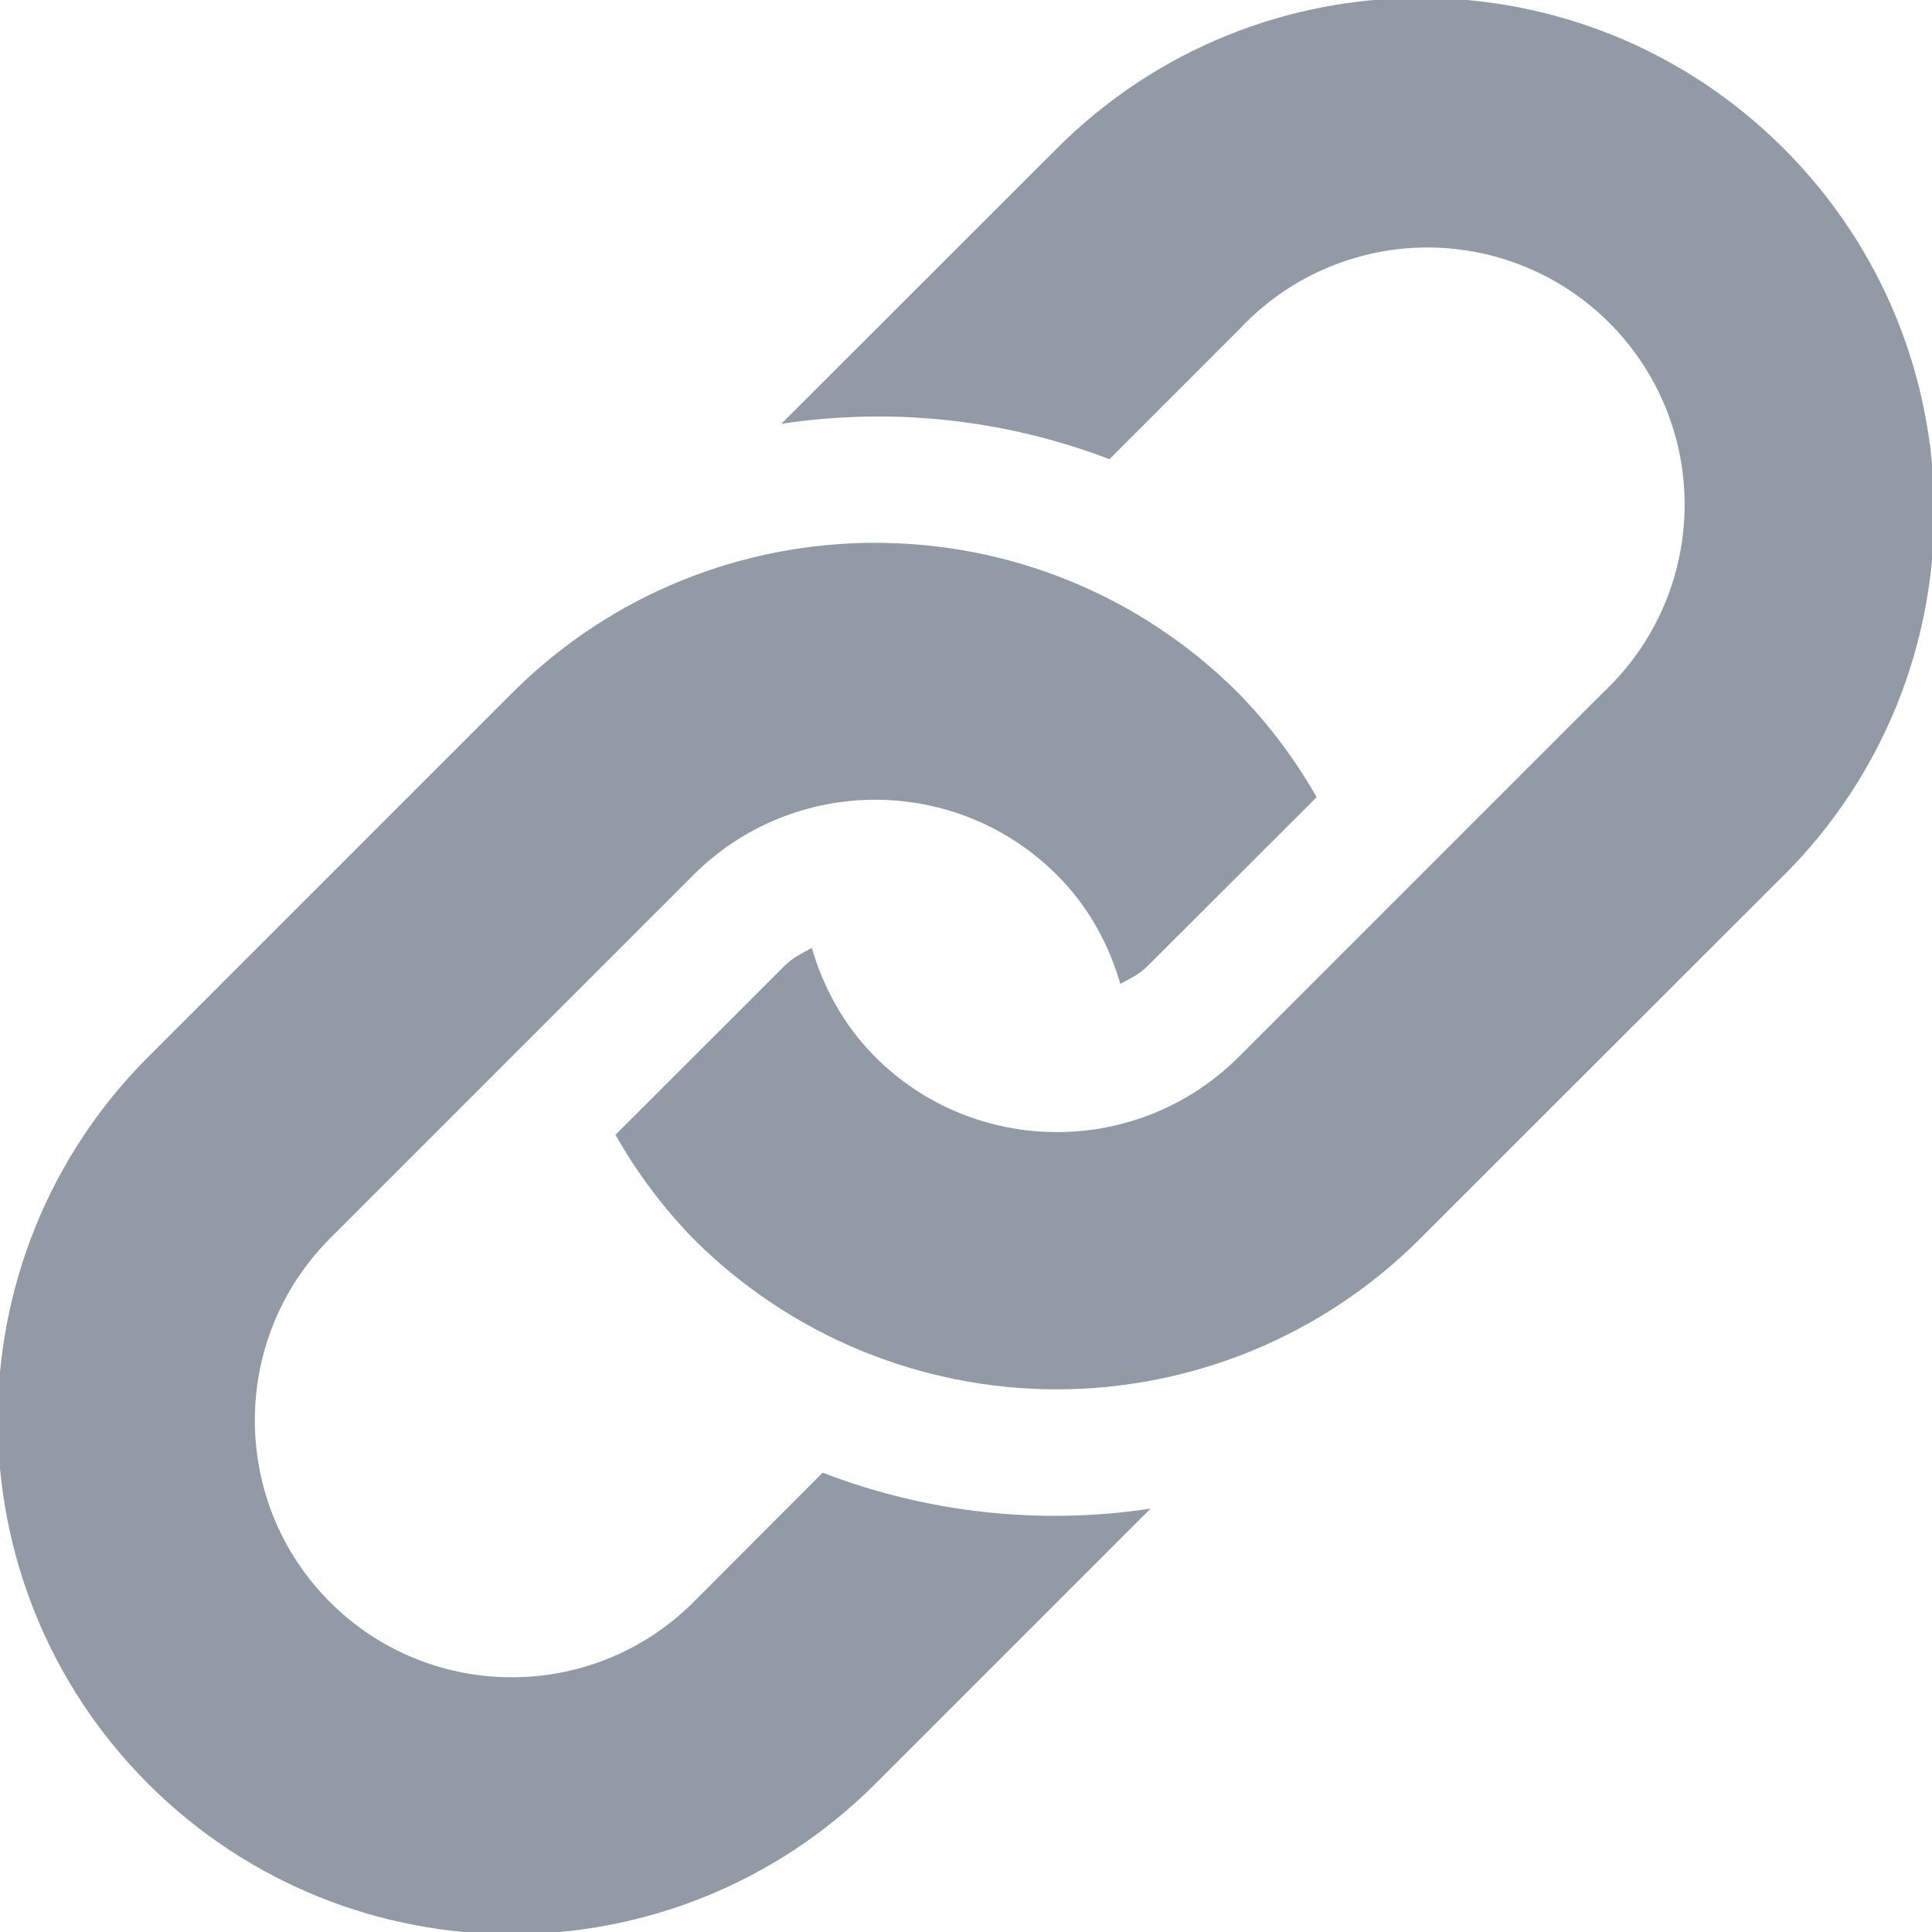
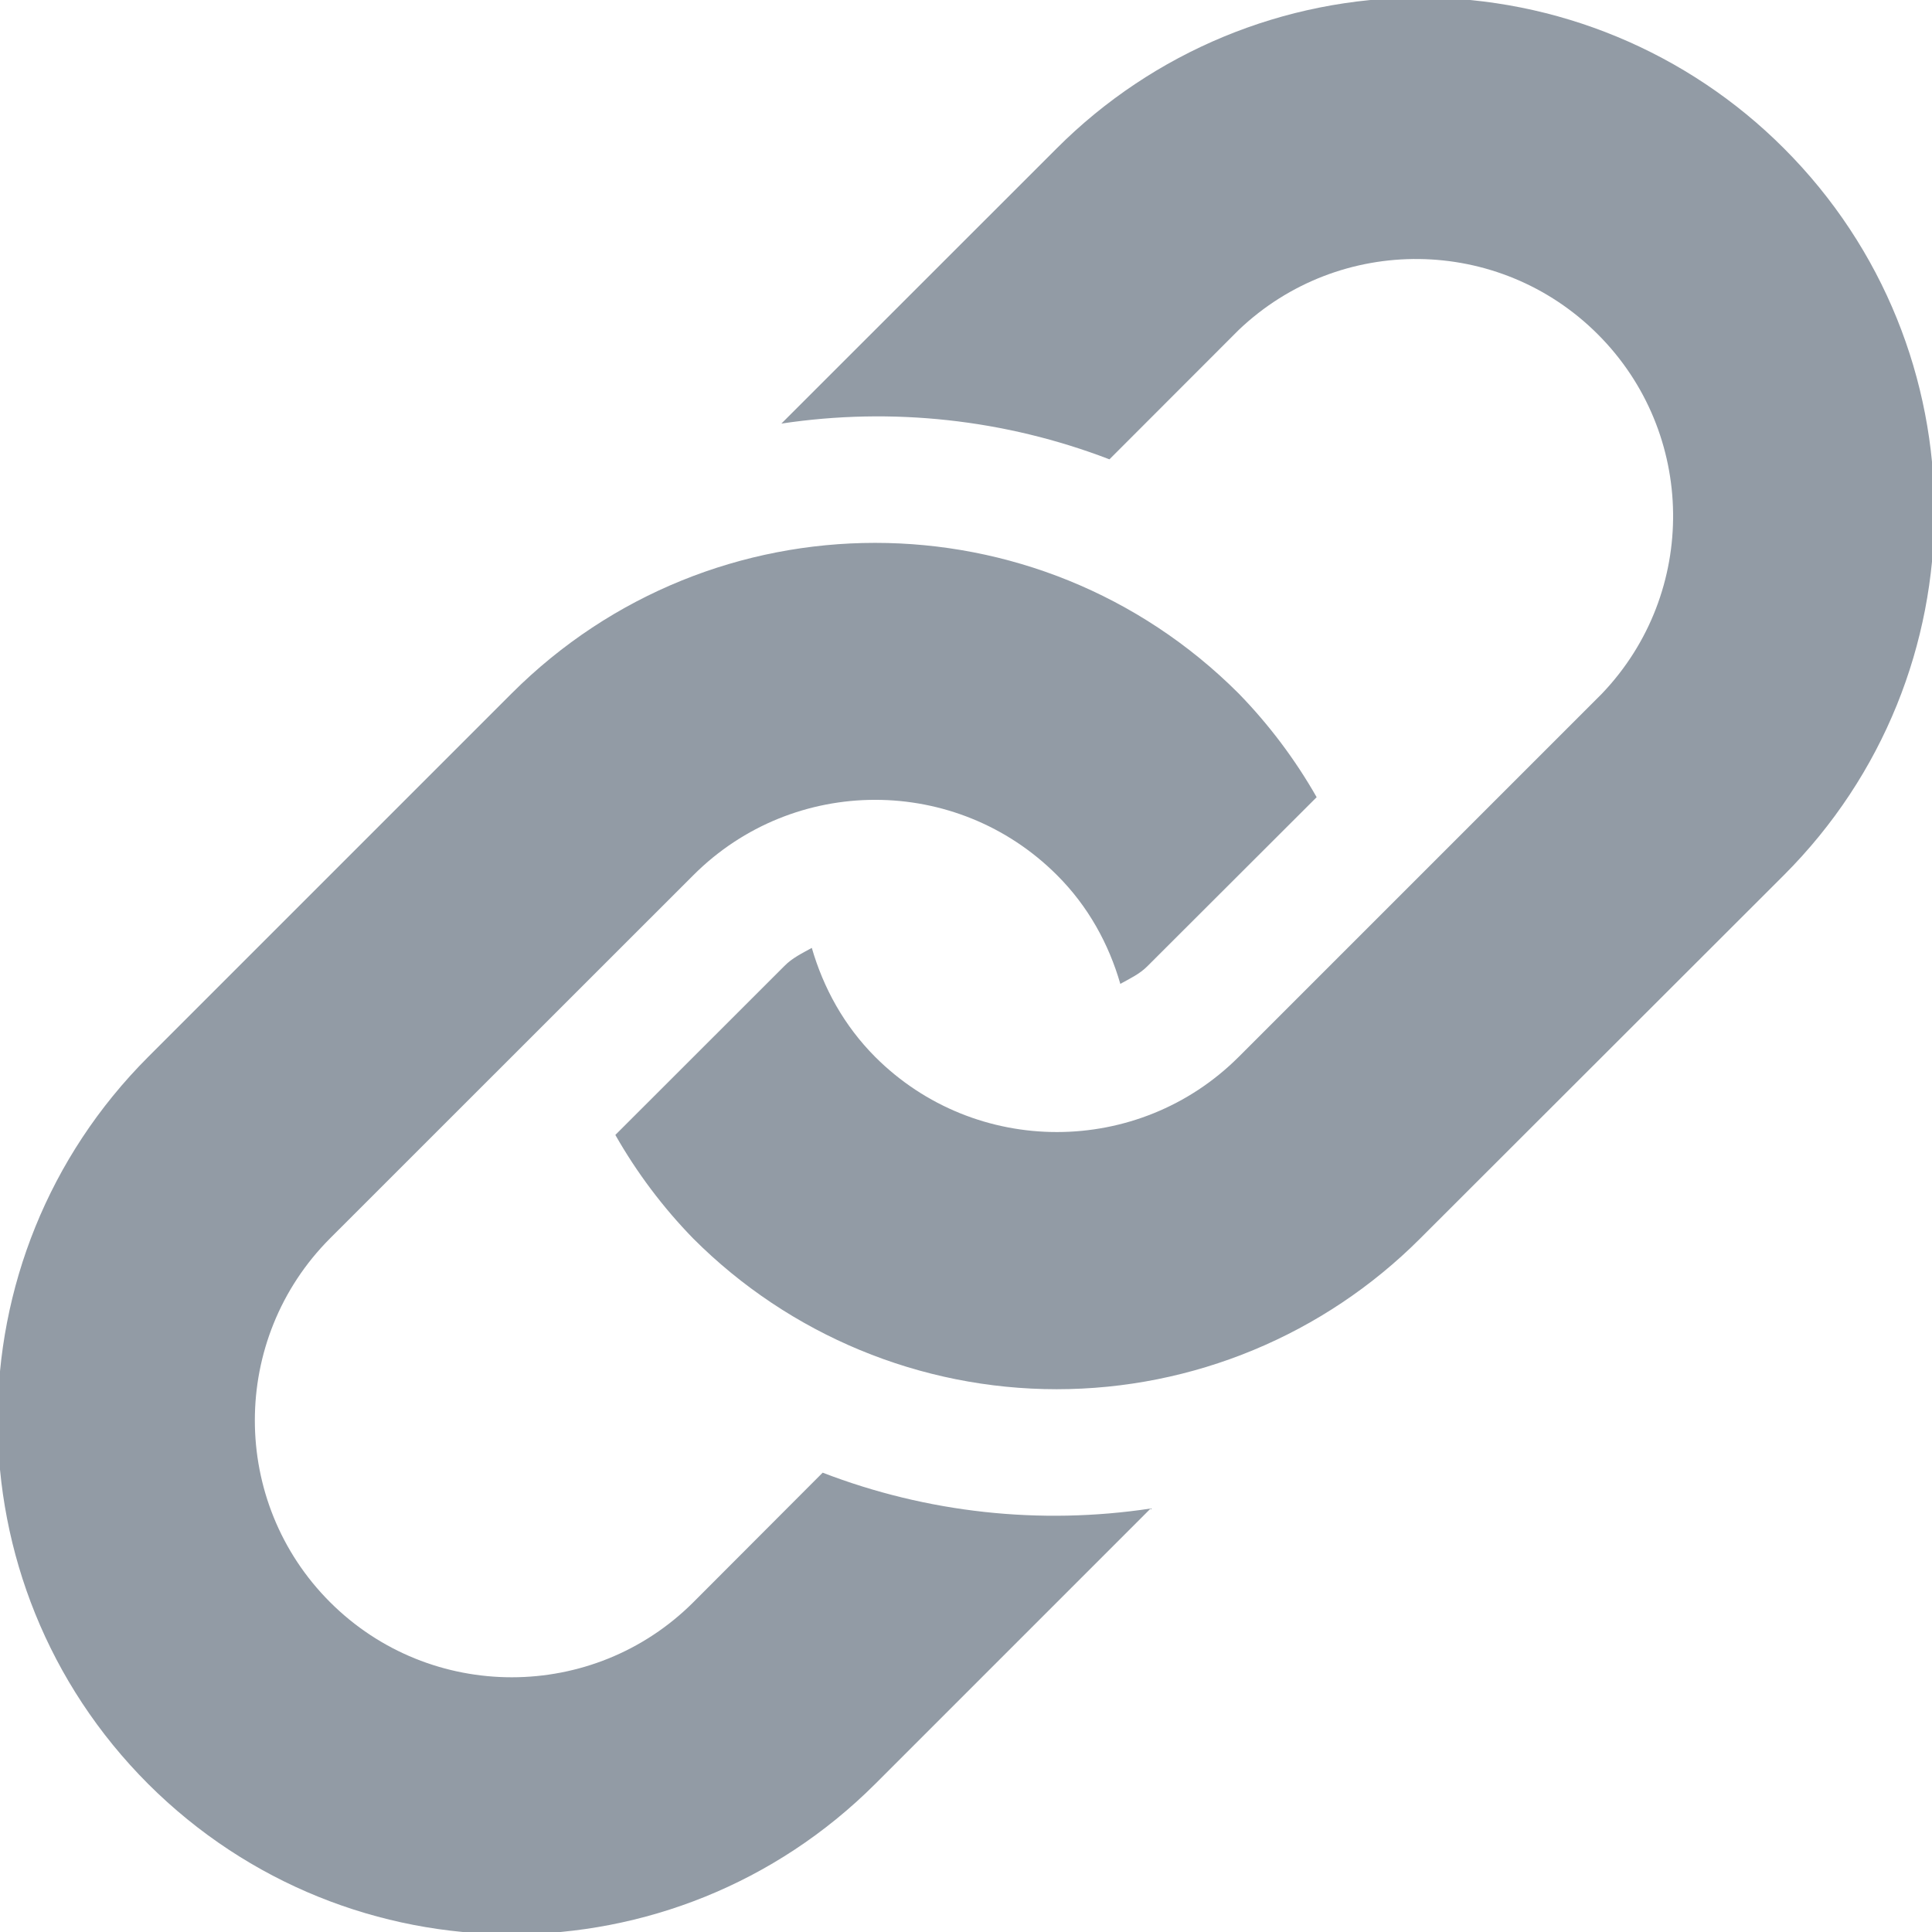
<svg xmlns="http://www.w3.org/2000/svg" width="16" height="16" viewBox="0 0 16 16">
-   <path fill="#929BA5" d="M14.773 7.248l-3.012 3.01a4.254 4.254 0 0 1-6.02 0 4.22 4.22 0 0 1-.644-.86L6.496 8c.064-.066.146-.105.227-.15.096.33.266.643.525.903.83.83 2.18.83 3.01 0l3.01-3.01a2.13 2.13 0 1 0-3.01-3.01l-1.07 1.07A5.355 5.355 0 0 0 6.47 3.51l2.282-2.28a4.255 4.255 0 0 1 6.02 0 4.256 4.256 0 0 1 0 6.02zm-7.96 4.948l-1.07 1.072c-.83.83-2.18.83-3.01 0s-.83-2.18 0-3.012l3.01-3.01a2.13 2.13 0 0 1 3.01 0c.26.26.43.573.525.902.08-.044.16-.08.226-.148l1.4-1.398a4.24 4.24 0 0 0-.646-.86 4.257 4.257 0 0 0-6.02 0l-3.01 3.01a4.26 4.26 0 0 0 0 6.022 4.262 4.262 0 0 0 6.02 0l2.28-2.28a5.34 5.34 0 0 1-2.715-.298zm0 0" />
+   <path fill="#929BA5" d="M14.773 7.248l-3.012 3.009a4.254 4.254 0 0 1-6.02 0 4.22 4.22 0 0 1-.645-.858L6.496 8c.064-.066.146-.105.227-.15.096.331.266.643.525.903.83.83 2.18.829 3.01 0l3.01-3.01a2.129 2.129 0 0 0-3.01-3.01l-1.07 1.071a5.355 5.355 0 0 0-2.717-.296l2.281-2.28a4.255 4.255 0 0 1 6.021 0 4.256 4.256 0 0 1 0 6.02zm-7.96 4.948l-1.07 1.072c-.83.83-2.18.83-3.01 0s-.83-2.18 0-3.012l3.01-3.009a2.129 2.129 0 0 1 3.01 0c.26.259.43.572.525.901.079-.044.16-.081.226-.148l1.4-1.398a4.24 4.24 0 0 0-.646-.859 4.257 4.257 0 0 0-6.021 0l-3.01 3.01a4.259 4.259 0 0 0 0 6.021 4.262 4.262 0 0 0 6.021 0l2.281-2.281a5.34 5.34 0 0 1-2.716-.297zm0 0" />
</svg>
